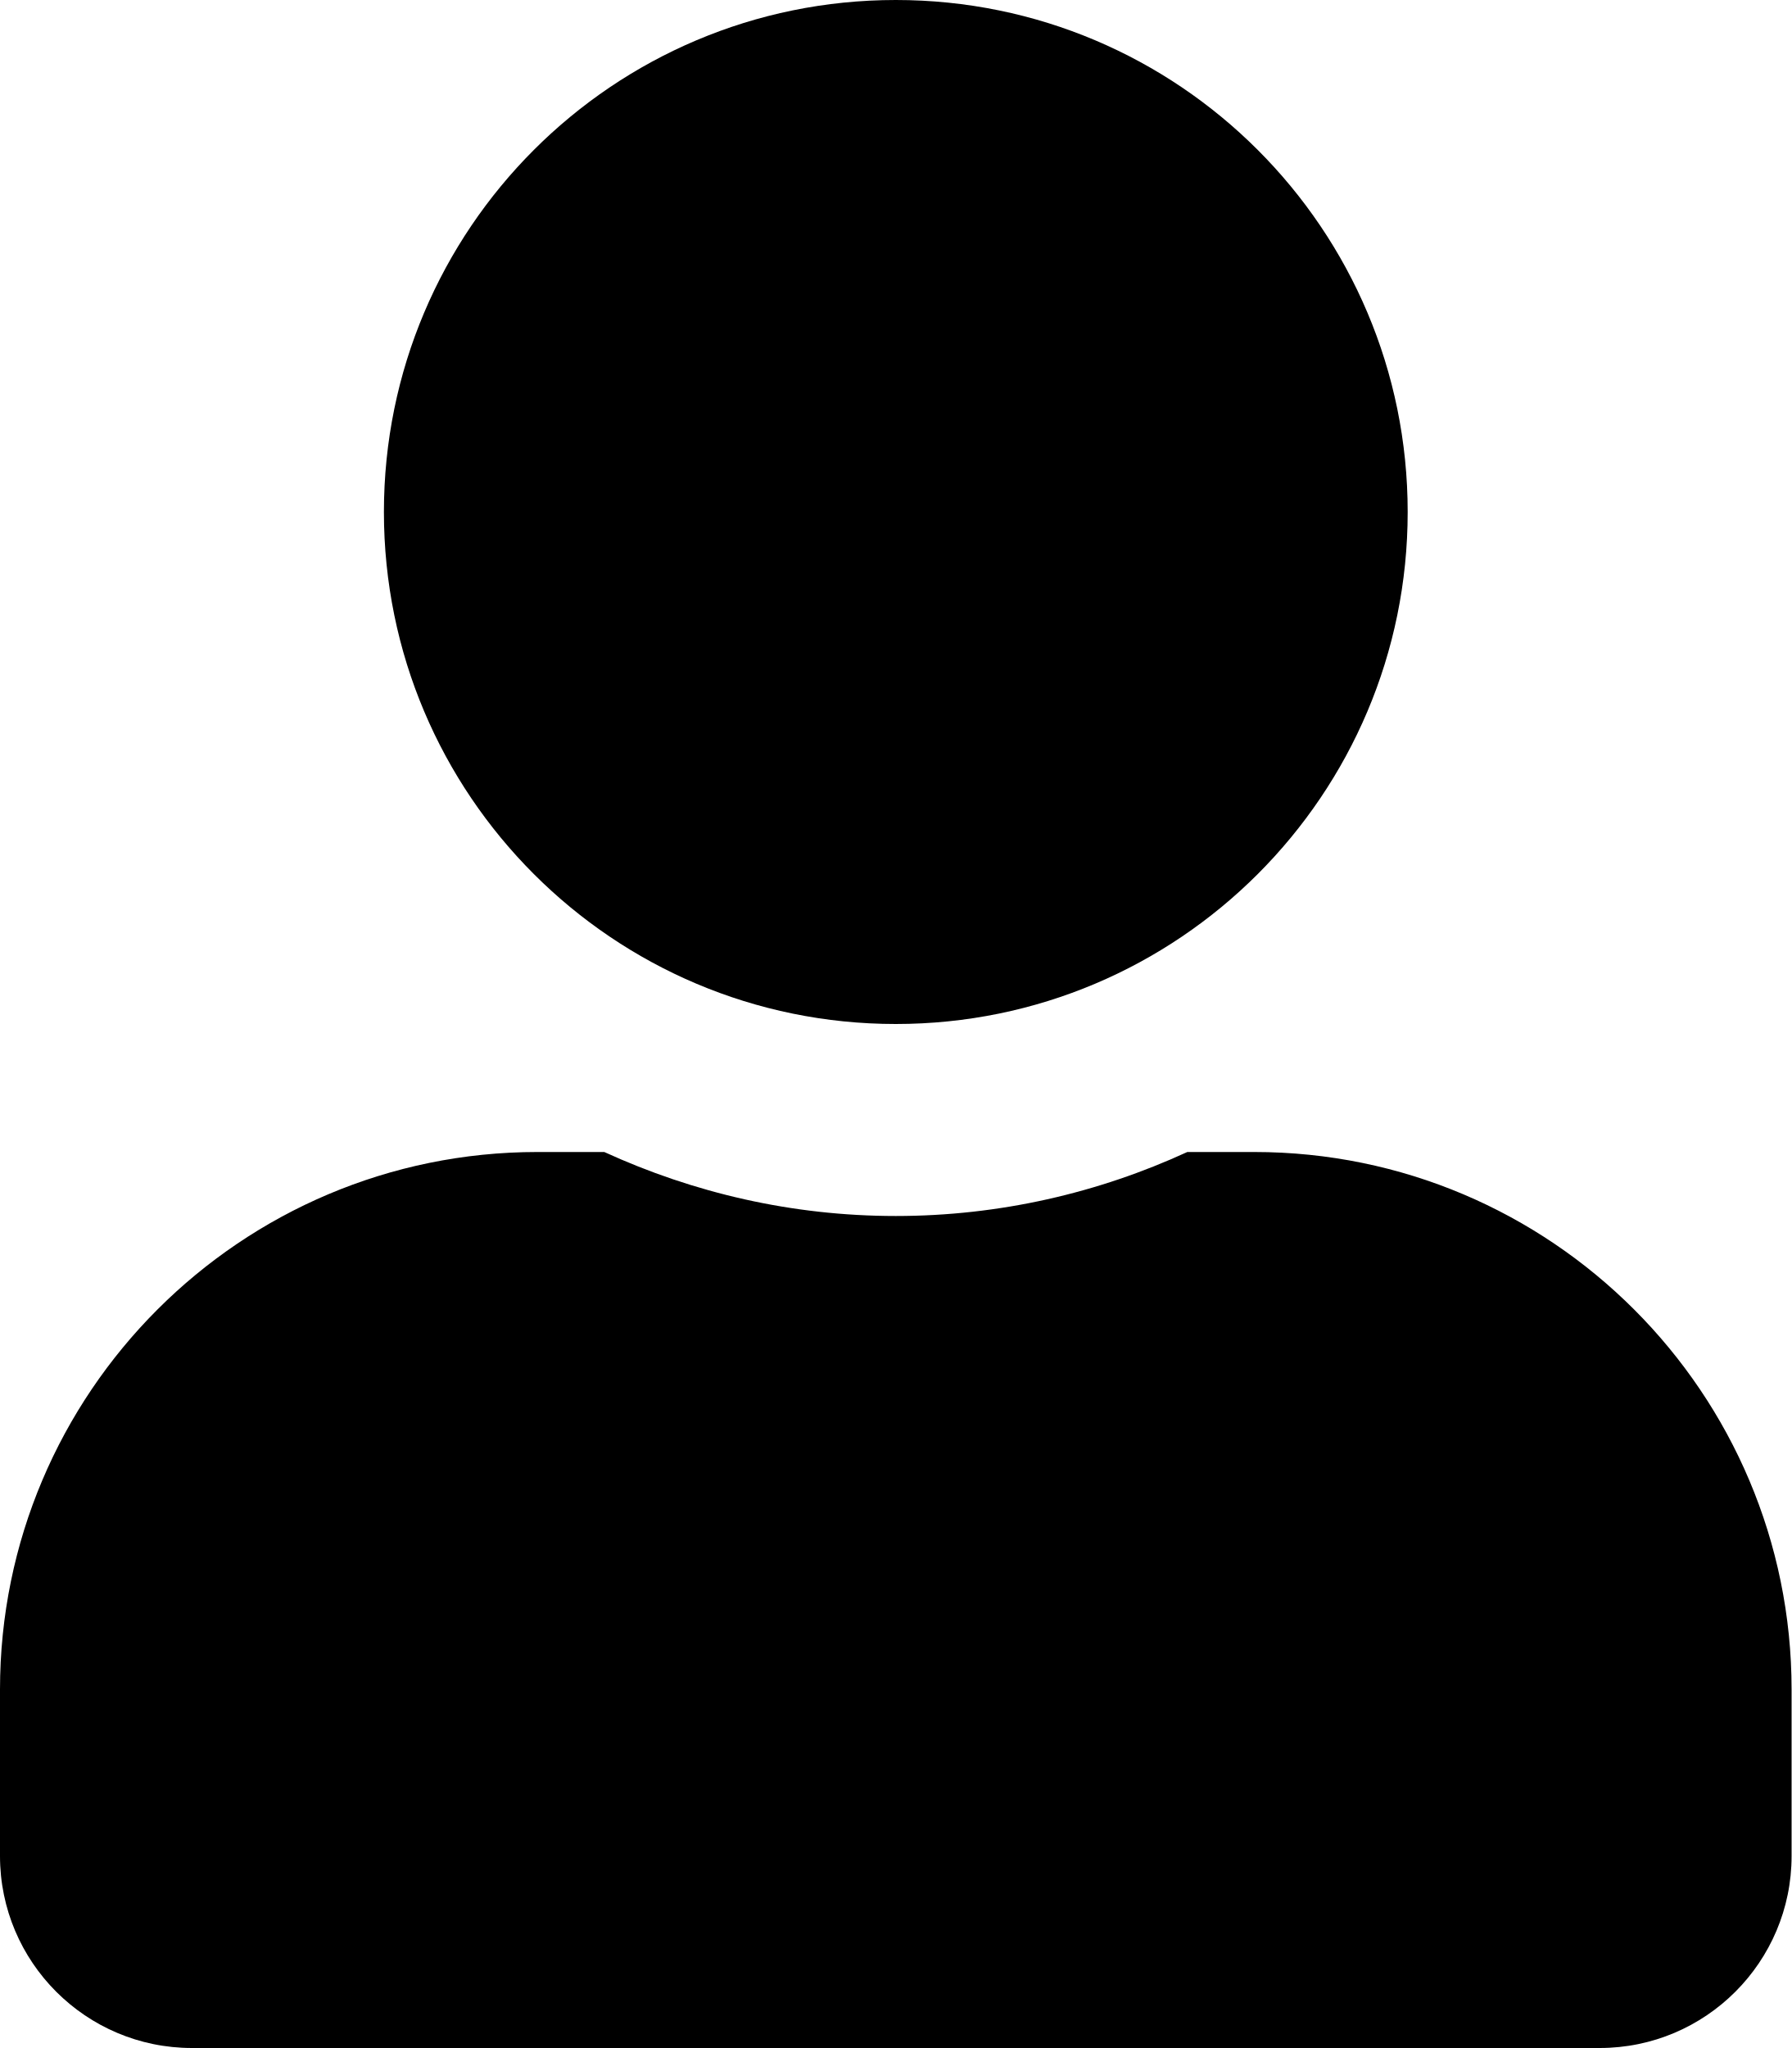
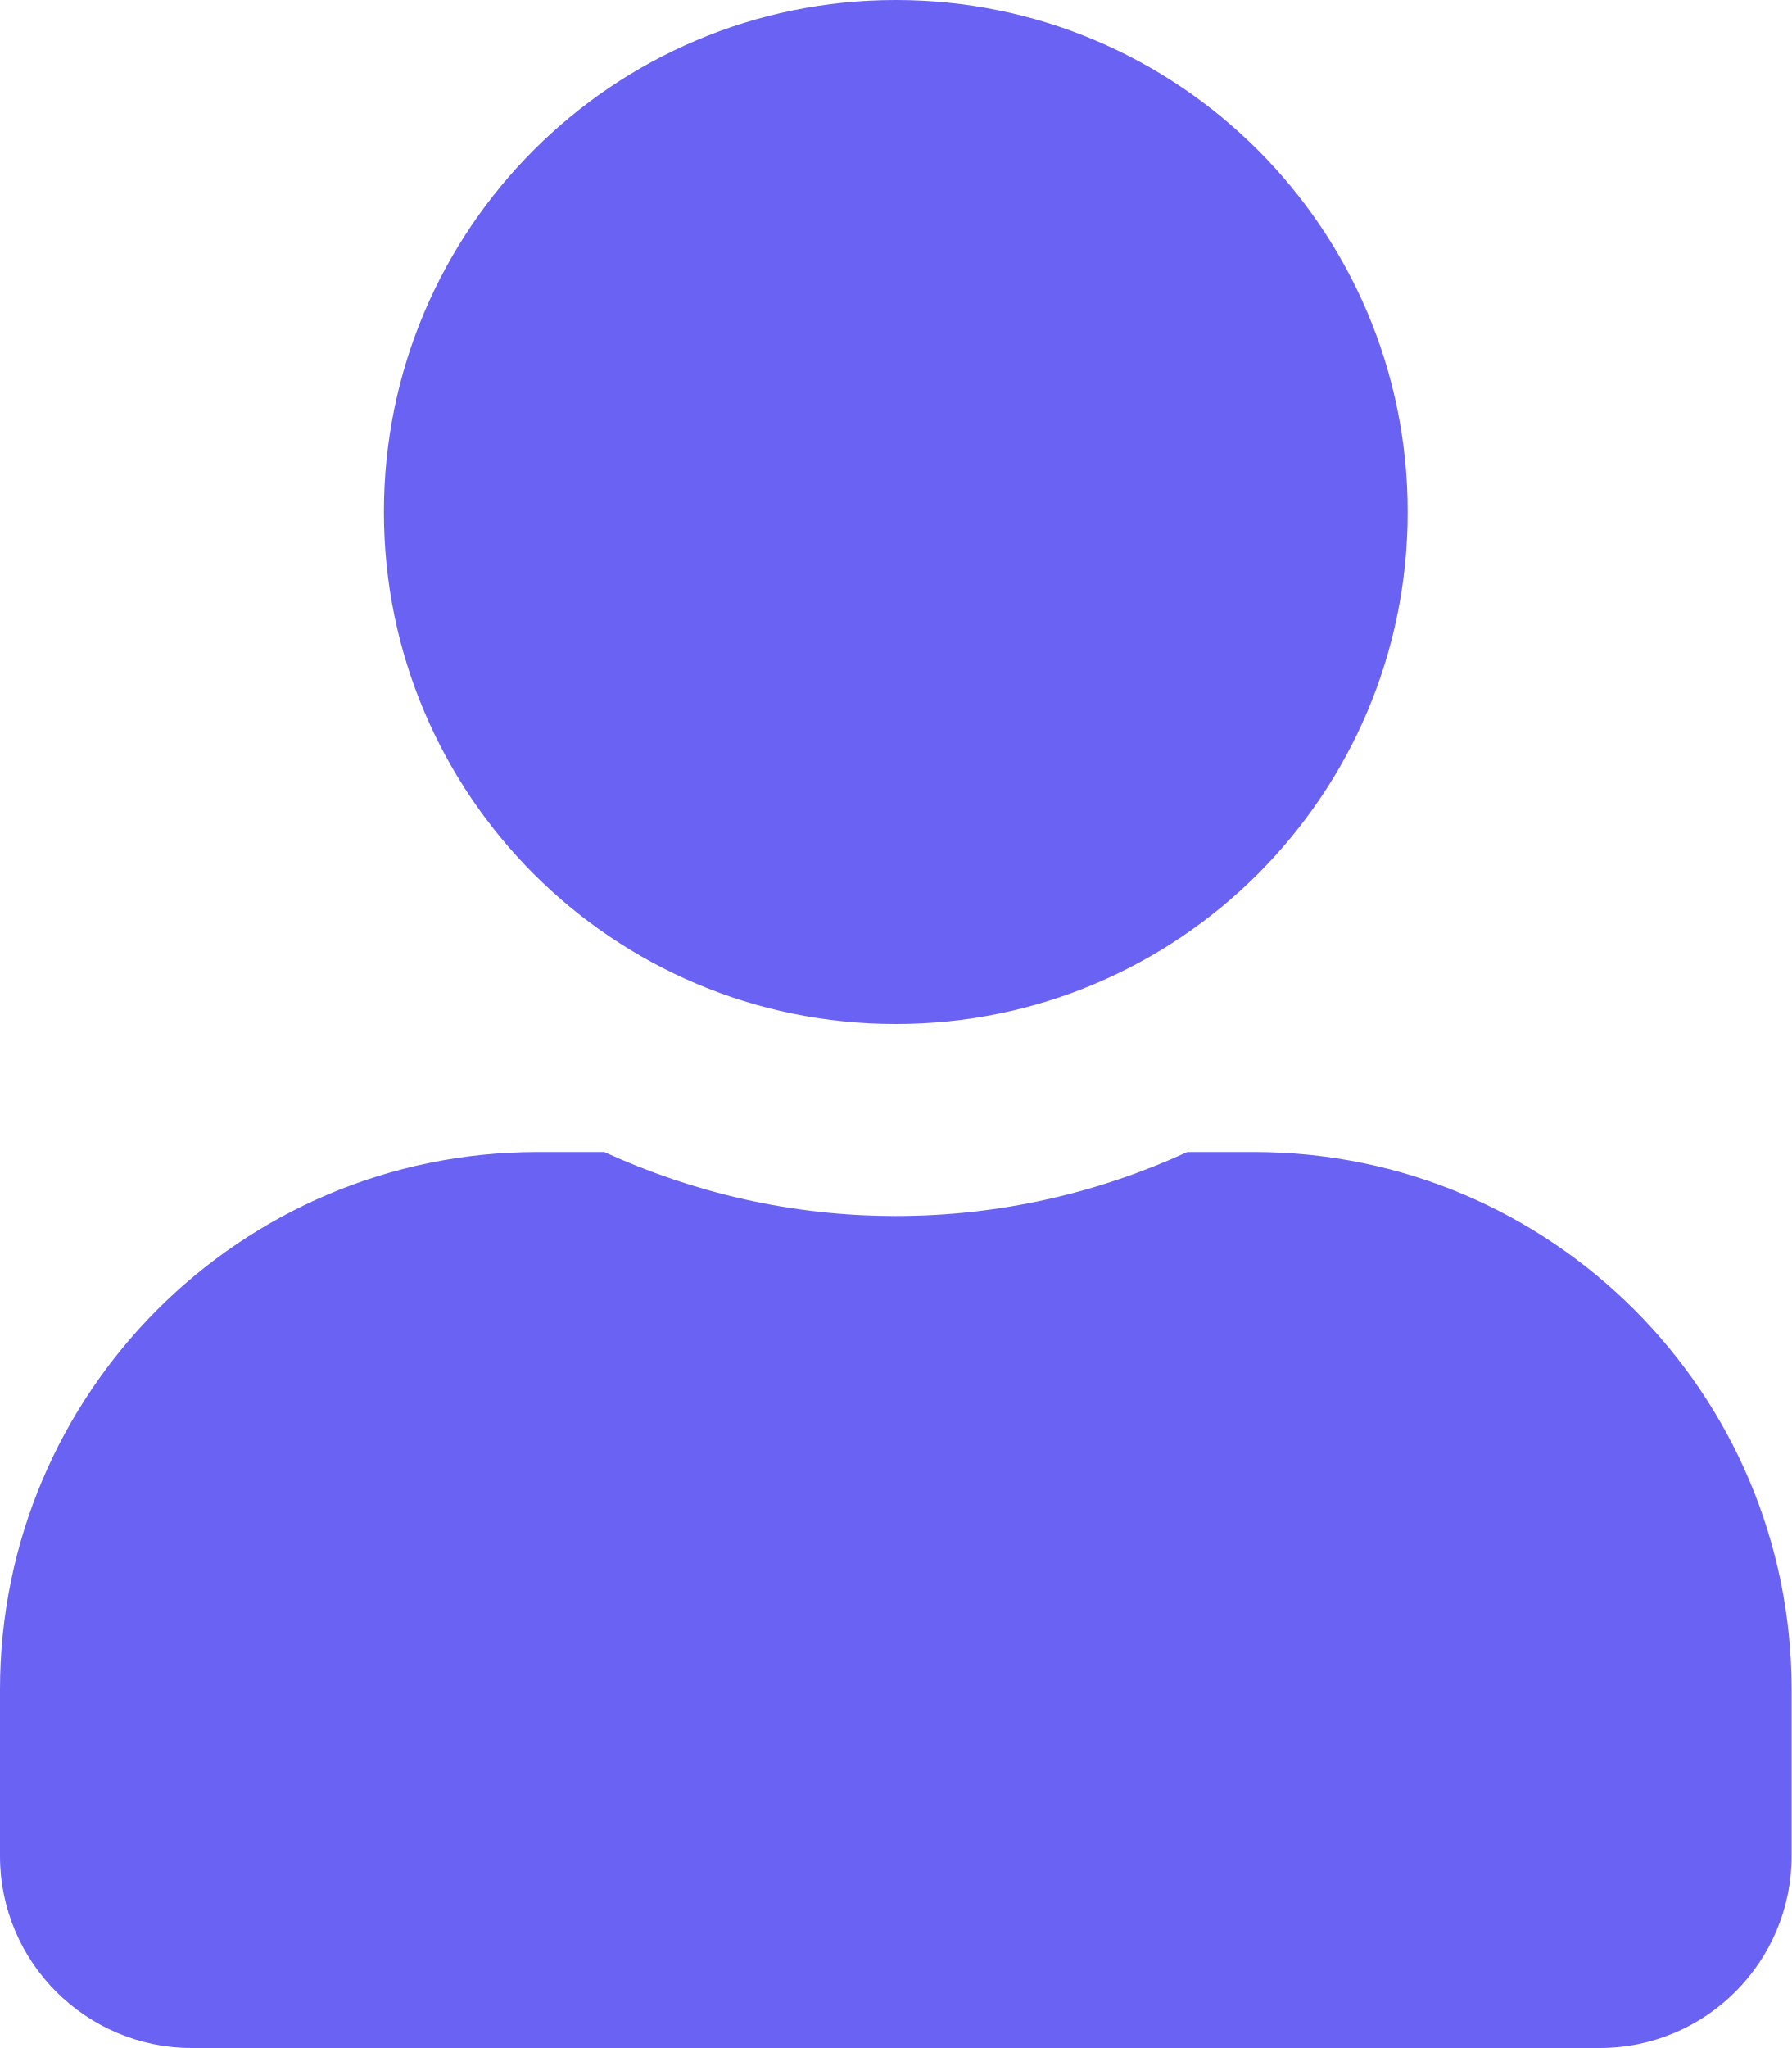
- <svg xmlns="http://www.w3.org/2000/svg" aria-hidden="true" focusable="false" data-prefix="fas" data-icon="user" class="svg-inline--fa fa-user fa-w-14" role="img" viewBox="0 0 448 512">
-   <path fill="currentColor" d="M224 256c70.7 0 128-57.3 128-128S294.7 0 224 0 96 57.3 96 128s57.3 128 128 128zm89.6 32h-16.7c-22.2 10.2-46.9 16-72.9 16s-50.6-5.8-72.9-16h-16.7C60.2 288 0 348.2 0 422.4V464c0 26.5 21.5 48 48 48h352c26.5 0 48-21.5 48-48v-41.6c0-74.2-60.2-134.4-134.4-134.4z" />
+ <svg xmlns="http://www.w3.org/2000/svg" aria-hidden="true" focusable="false" data-prefix="fas" data-icon="user" role="img" viewBox="0 0 448 512">
+   <path fill="#6a62f3" d="M224 256c70.7 0 128-57.3 128-128S294.7 0 224 0 96 57.3 96 128s57.3 128 128 128zm89.6 32h-16.7c-22.2 10.2-46.9 16-72.9 16s-50.6-5.8-72.9-16h-16.7C60.2 288 0 348.2 0 422.4V464c0 26.5 21.5 48 48 48h352c26.5 0 48-21.5 48-48v-41.6c0-74.2-60.2-134.4-134.4-134.4z" />
</svg>
